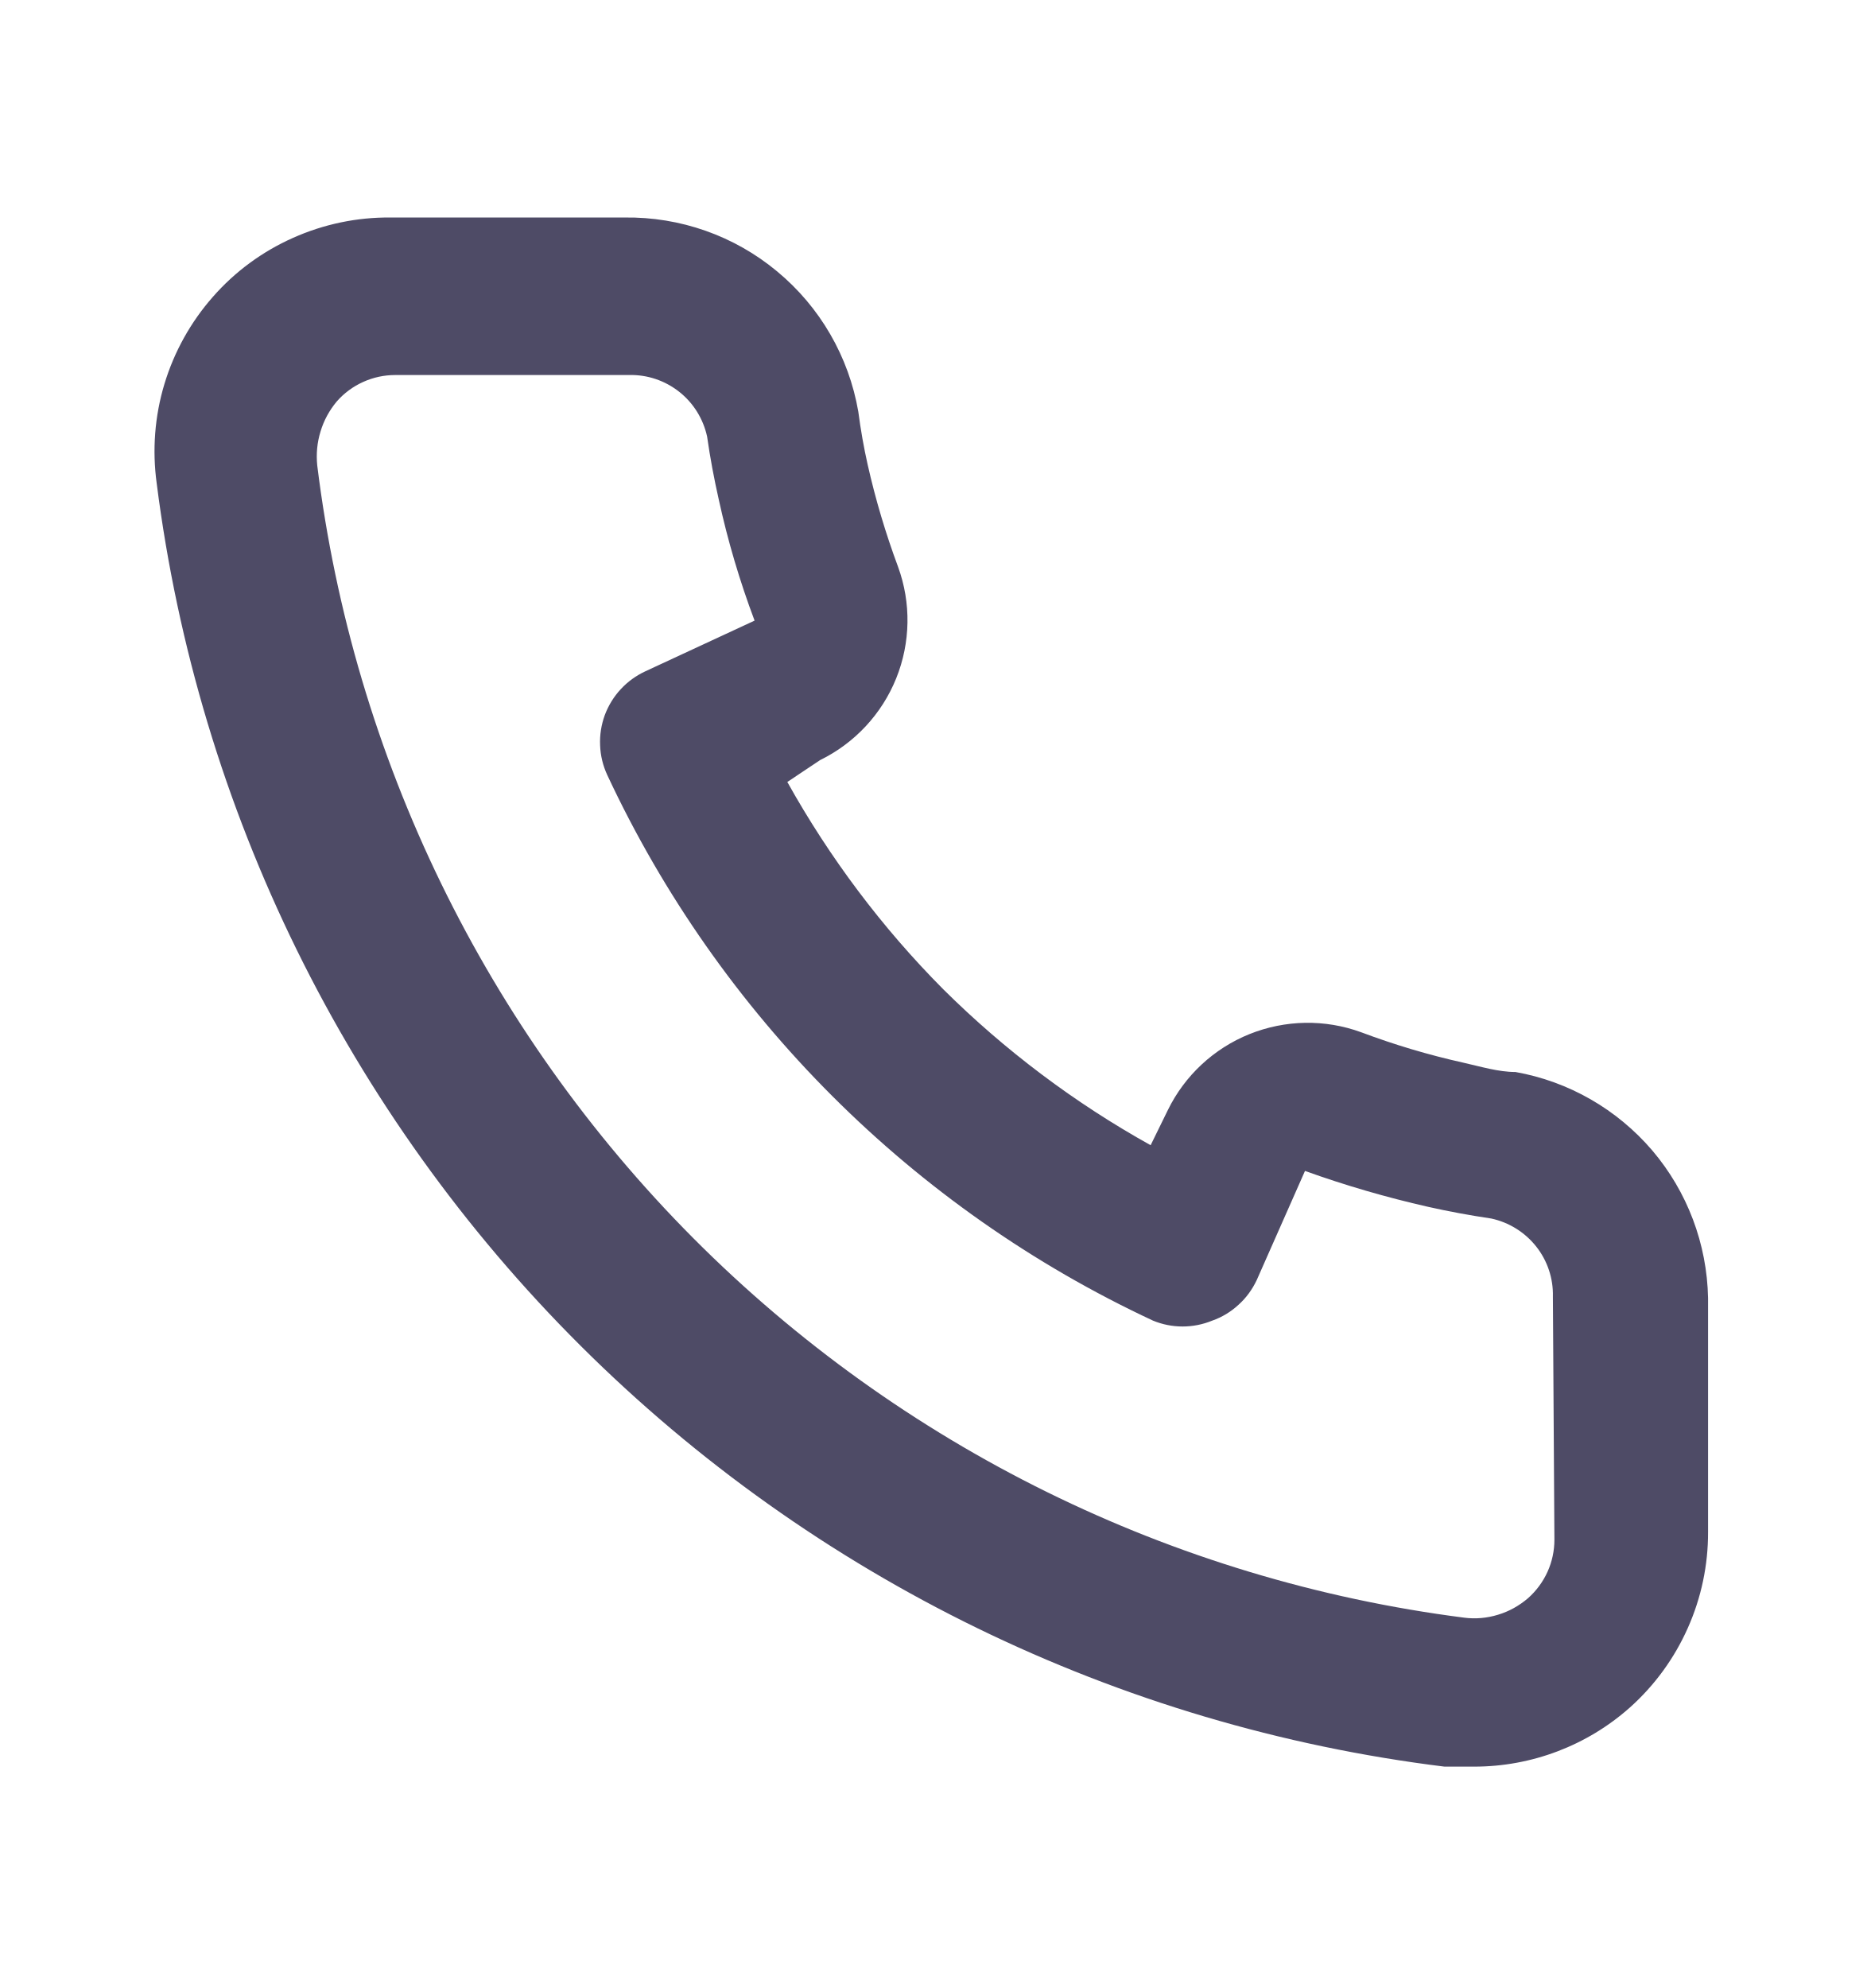
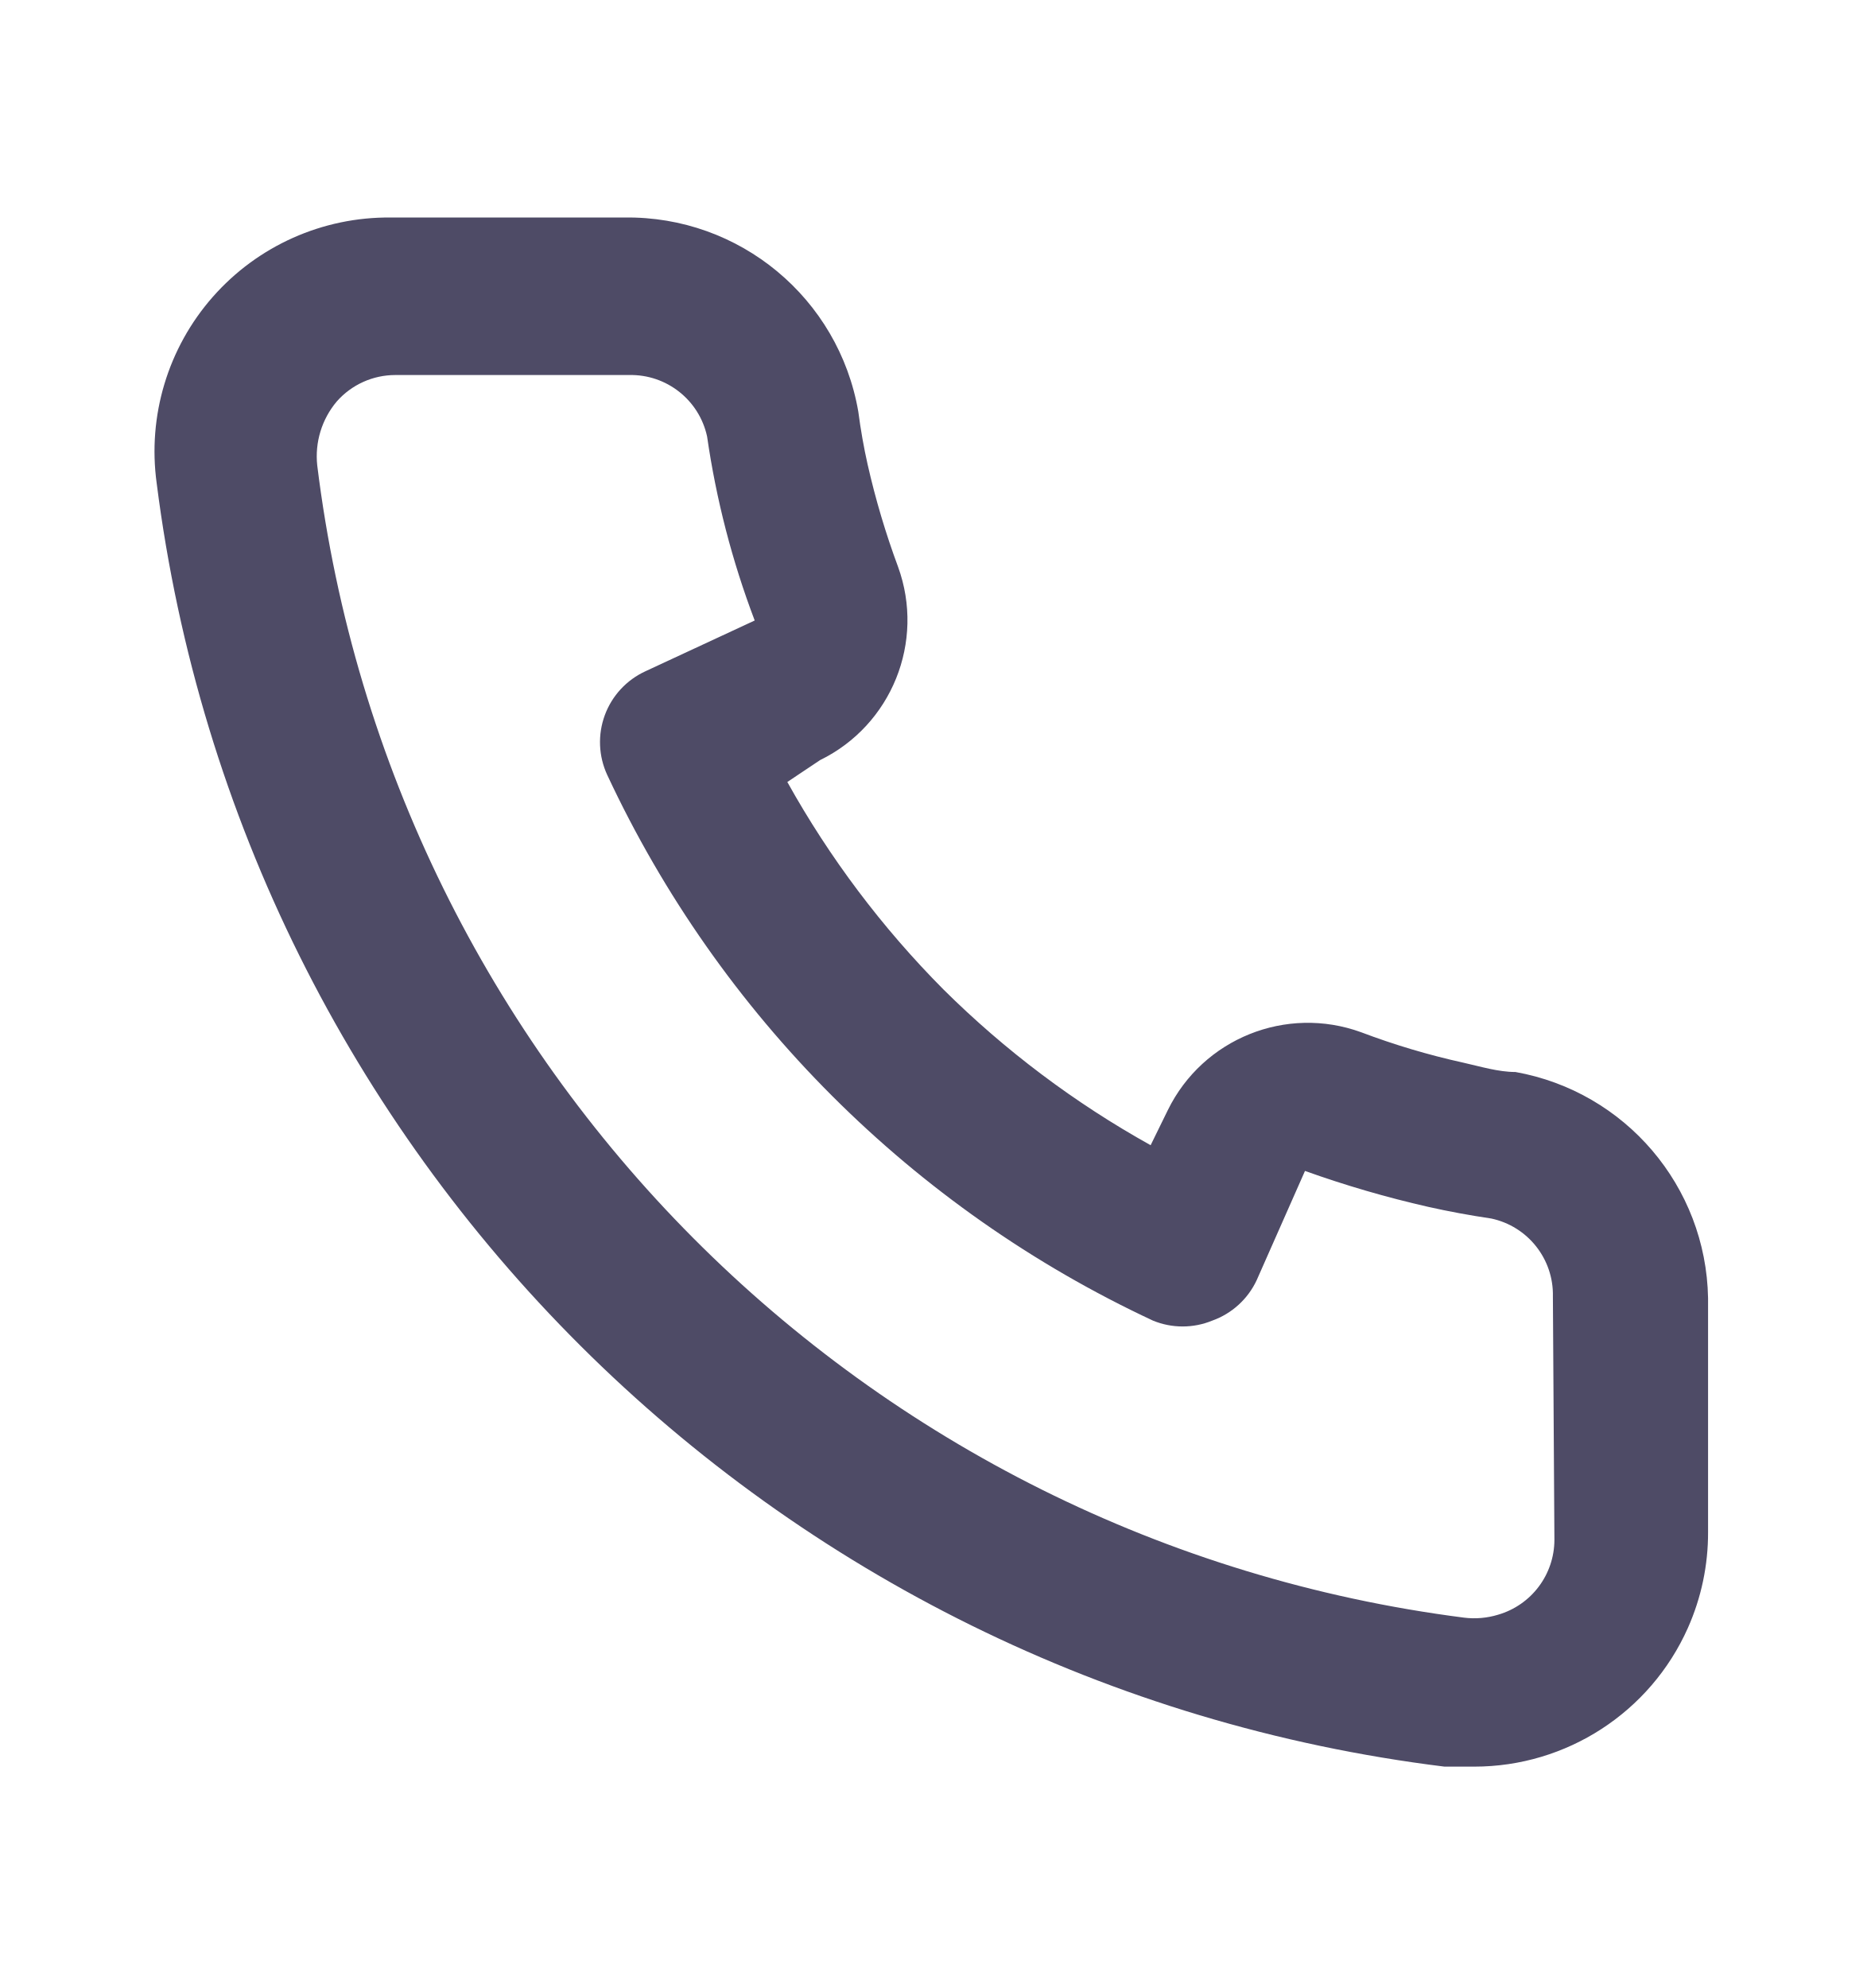
- <svg xmlns="http://www.w3.org/2000/svg" width="16" height="17" viewBox="0 0 16 17" fill="none">
-   <path d="M12.96 9.167C12.813 9.167 12.66 9.12 12.513 9.087C12.216 9.021 11.925 8.934 11.64 8.827C11.331 8.714 10.991 8.72 10.685 8.843C10.38 8.966 10.131 9.198 9.987 9.493L9.84 9.793C9.191 9.432 8.594 8.983 8.067 8.46C7.543 7.933 7.095 7.336 6.733 6.687L7.013 6.5C7.309 6.355 7.541 6.106 7.664 5.801C7.787 5.496 7.793 5.156 7.68 4.847C7.574 4.562 7.487 4.27 7.42 3.973C7.387 3.827 7.36 3.673 7.34 3.52C7.259 3.05 7.013 2.625 6.646 2.321C6.28 2.016 5.816 1.853 5.34 1.86H3.34C3.053 1.857 2.768 1.917 2.506 2.034C2.243 2.151 2.009 2.323 1.82 2.539C1.63 2.755 1.489 3.009 1.406 3.284C1.323 3.559 1.301 3.849 1.34 4.133C1.695 6.926 2.971 9.521 4.965 11.508C6.96 13.496 9.559 14.762 12.353 15.107H12.607C13.098 15.107 13.573 14.927 13.94 14.6C14.151 14.411 14.319 14.18 14.434 13.921C14.549 13.663 14.608 13.383 14.607 13.1V11.1C14.598 10.637 14.43 10.191 14.13 9.838C13.829 9.486 13.416 9.248 12.96 9.167V9.167ZM13.293 13.167C13.293 13.261 13.273 13.355 13.234 13.441C13.195 13.527 13.138 13.604 13.067 13.667C12.992 13.731 12.905 13.78 12.811 13.808C12.717 13.837 12.618 13.846 12.52 13.833C10.023 13.513 7.704 12.371 5.928 10.587C4.153 8.803 3.022 6.478 2.713 3.98C2.703 3.882 2.712 3.784 2.741 3.69C2.769 3.596 2.817 3.508 2.88 3.433C2.942 3.362 3.019 3.305 3.106 3.266C3.192 3.227 3.285 3.207 3.38 3.207H5.38C5.535 3.203 5.686 3.254 5.808 3.35C5.93 3.446 6.014 3.582 6.047 3.733C6.073 3.916 6.107 4.096 6.147 4.273C6.224 4.625 6.326 4.97 6.453 5.307L5.52 5.74C5.44 5.777 5.368 5.829 5.309 5.893C5.249 5.957 5.203 6.033 5.172 6.115C5.142 6.198 5.128 6.285 5.132 6.373C5.135 6.461 5.156 6.547 5.193 6.627C6.153 8.682 7.805 10.334 9.86 11.293C10.022 11.36 10.204 11.36 10.367 11.293C10.45 11.264 10.526 11.218 10.591 11.158C10.657 11.099 10.709 11.027 10.747 10.947L11.16 10.013C11.505 10.137 11.856 10.239 12.213 10.32C12.391 10.36 12.571 10.393 12.753 10.42C12.905 10.453 13.04 10.537 13.137 10.659C13.233 10.78 13.284 10.932 13.28 11.087L13.293 13.167Z" fill="#4E4B66" />
+ <svg xmlns="http://www.w3.org/2000/svg" width="16" height="17" fill="none">
+   <path d="M12.96 9.167c-.147 0-.3-.047-.447-.08a6.296 6.296 0 0 1-.873-.26 1.333 1.333 0 0 0-1.653.666l-.147.3A8.12 8.12 0 0 1 8.067 8.46a8.12 8.12 0 0 1-1.334-1.773l.28-.187a1.333 1.333 0 0 0 .667-1.653 6.886 6.886 0 0 1-.26-.874c-.033-.146-.06-.3-.08-.453a2 2 0 0 0-2-1.66h-2a2 2 0 0 0-2 2.273 12.666 12.666 0 0 0 11.013 10.974h.254a2 2 0 0 0 1.827-1.185 2 2 0 0 0 .173-.822v-2a2 2 0 0 0-1.647-1.933Zm.333 4a.668.668 0 0 1-.482.641.7.7 0 0 1-.291.025A11.333 11.333 0 0 1 2.713 3.98a.727.727 0 0 1 .167-.547.667.667 0 0 1 .5-.226h2a.667.667 0 0 1 .667.526 7.415 7.415 0 0 0 .407 1.573l-.934.434a.667.667 0 0 0-.327.887 9.66 9.66 0 0 0 4.667 4.666.667.667 0 0 0 .507 0 .667.667 0 0 0 .38-.346l.413-.934a9.12 9.12 0 0 0 1.053.307c.178.04.358.073.54.1a.666.666 0 0 1 .527.667l.013 2.08Z" fill="#4E4B66" />
</svg>
